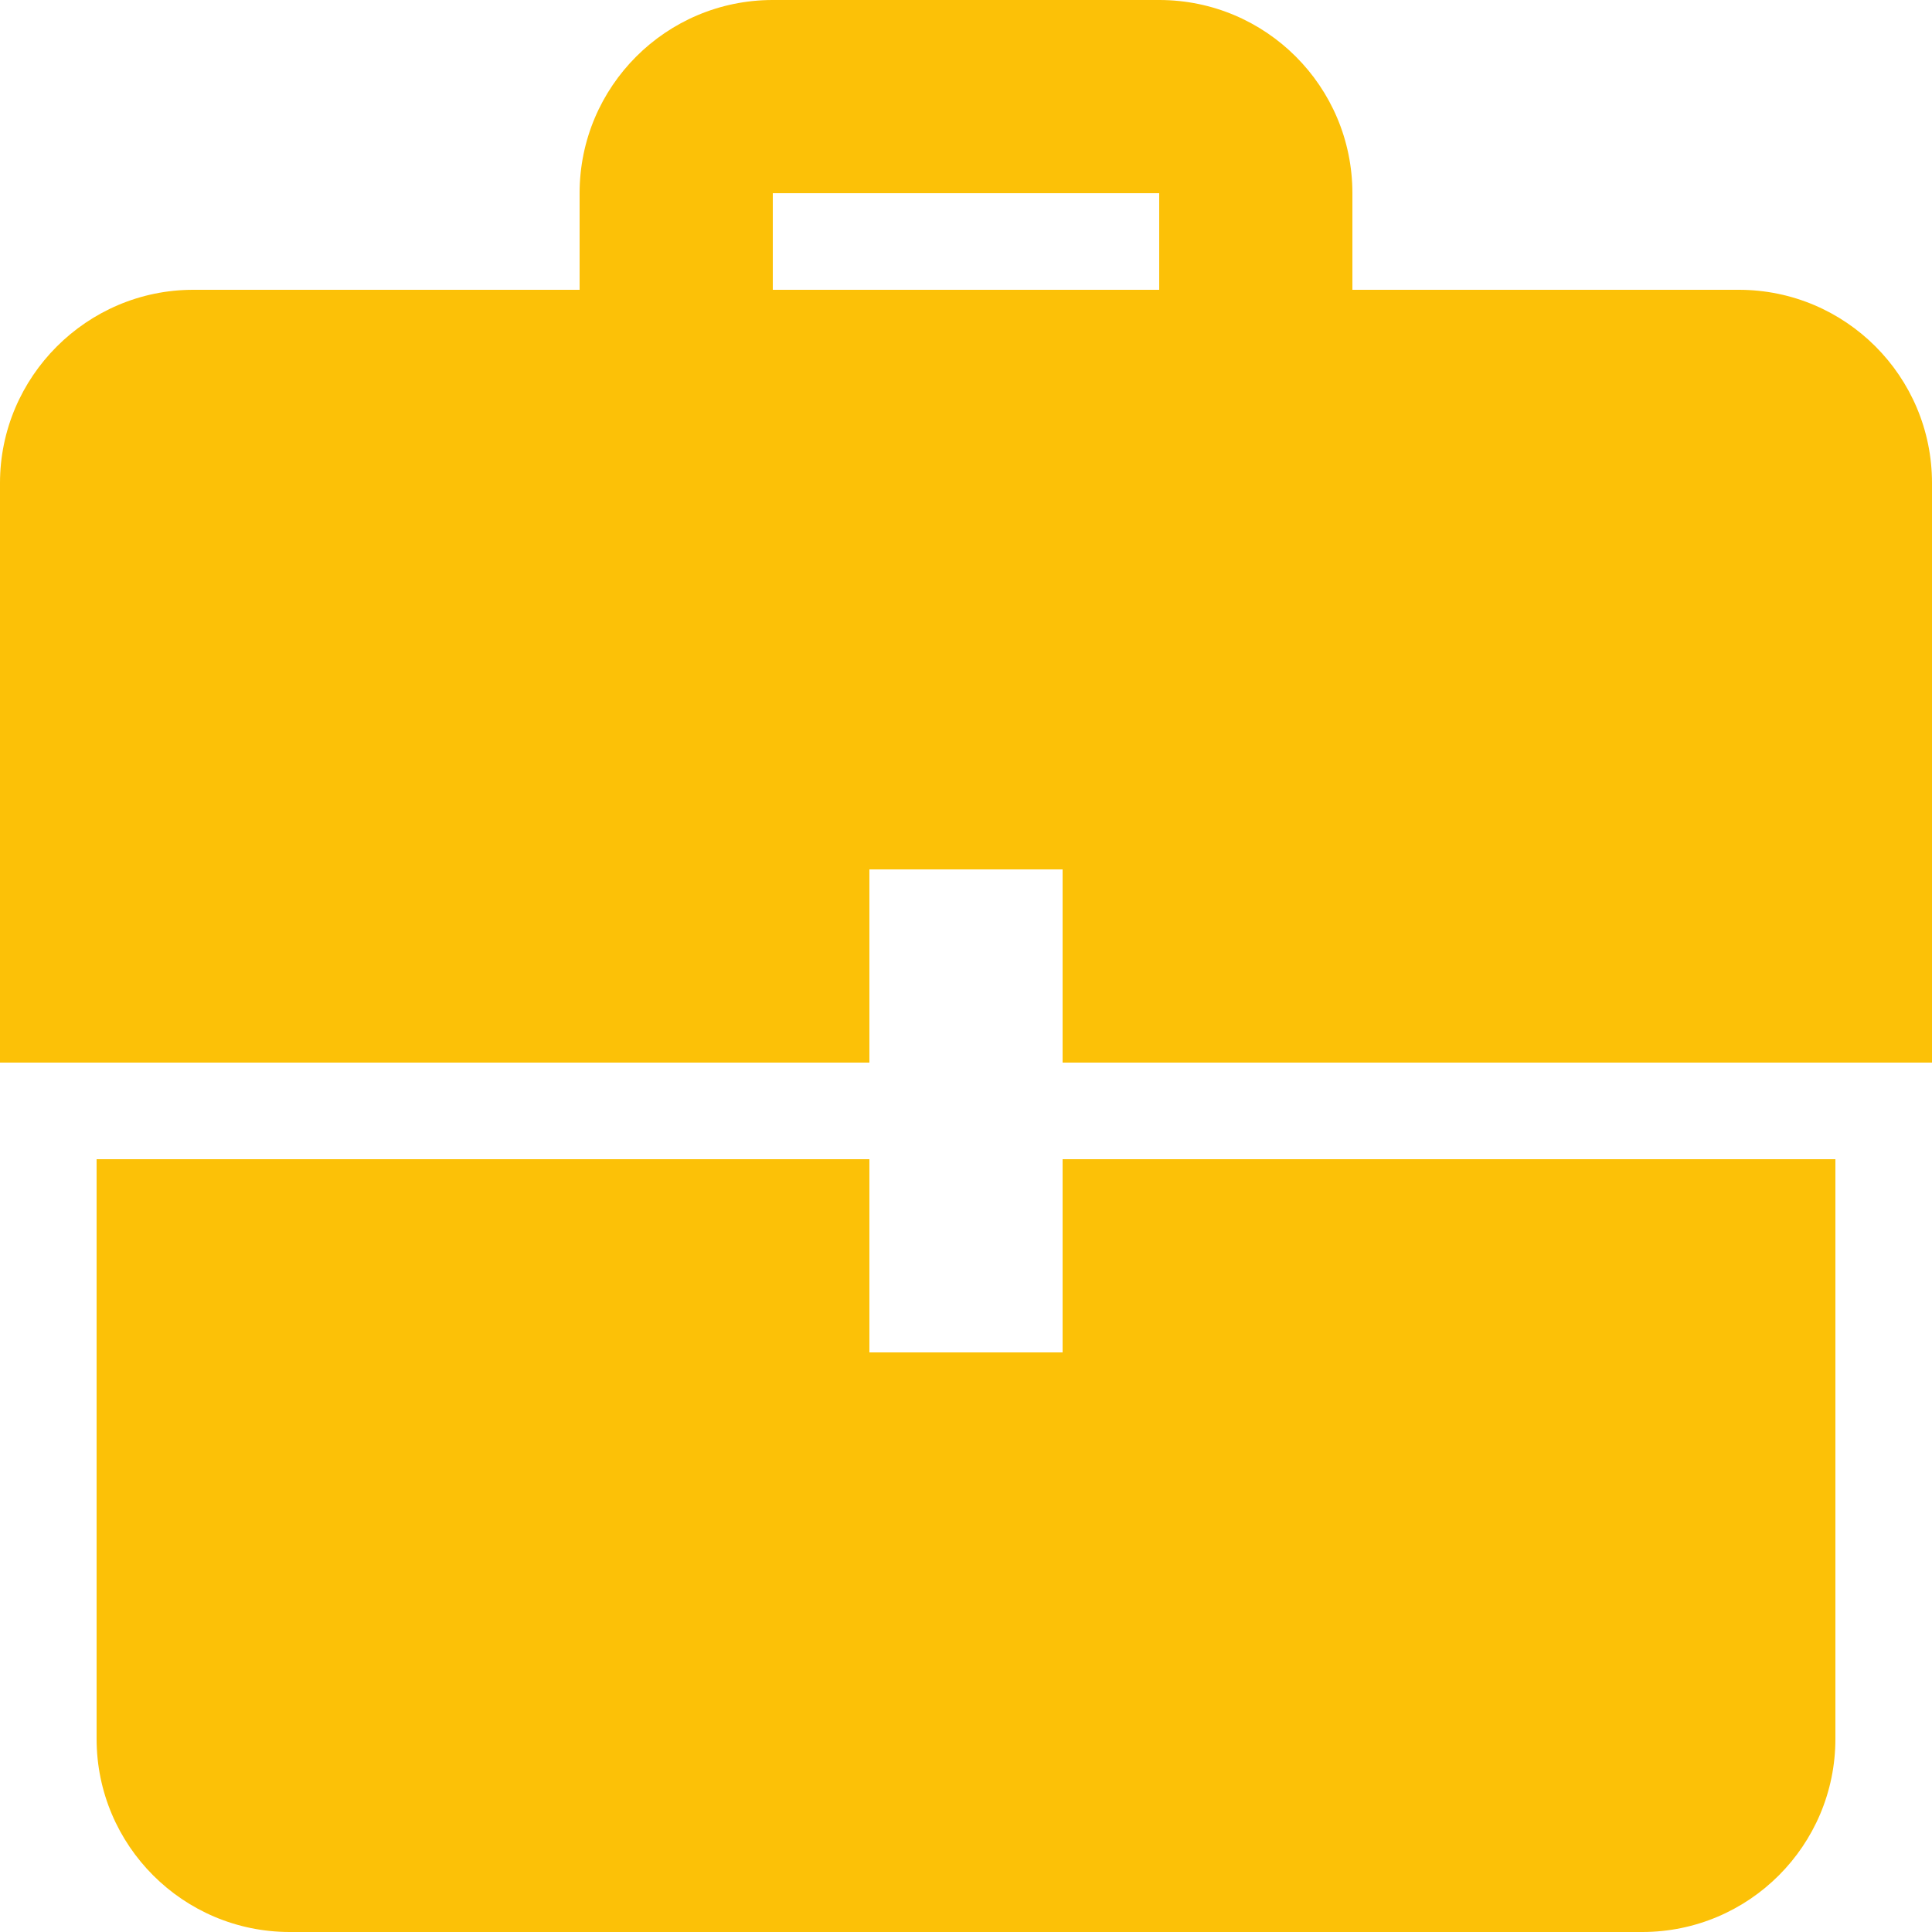
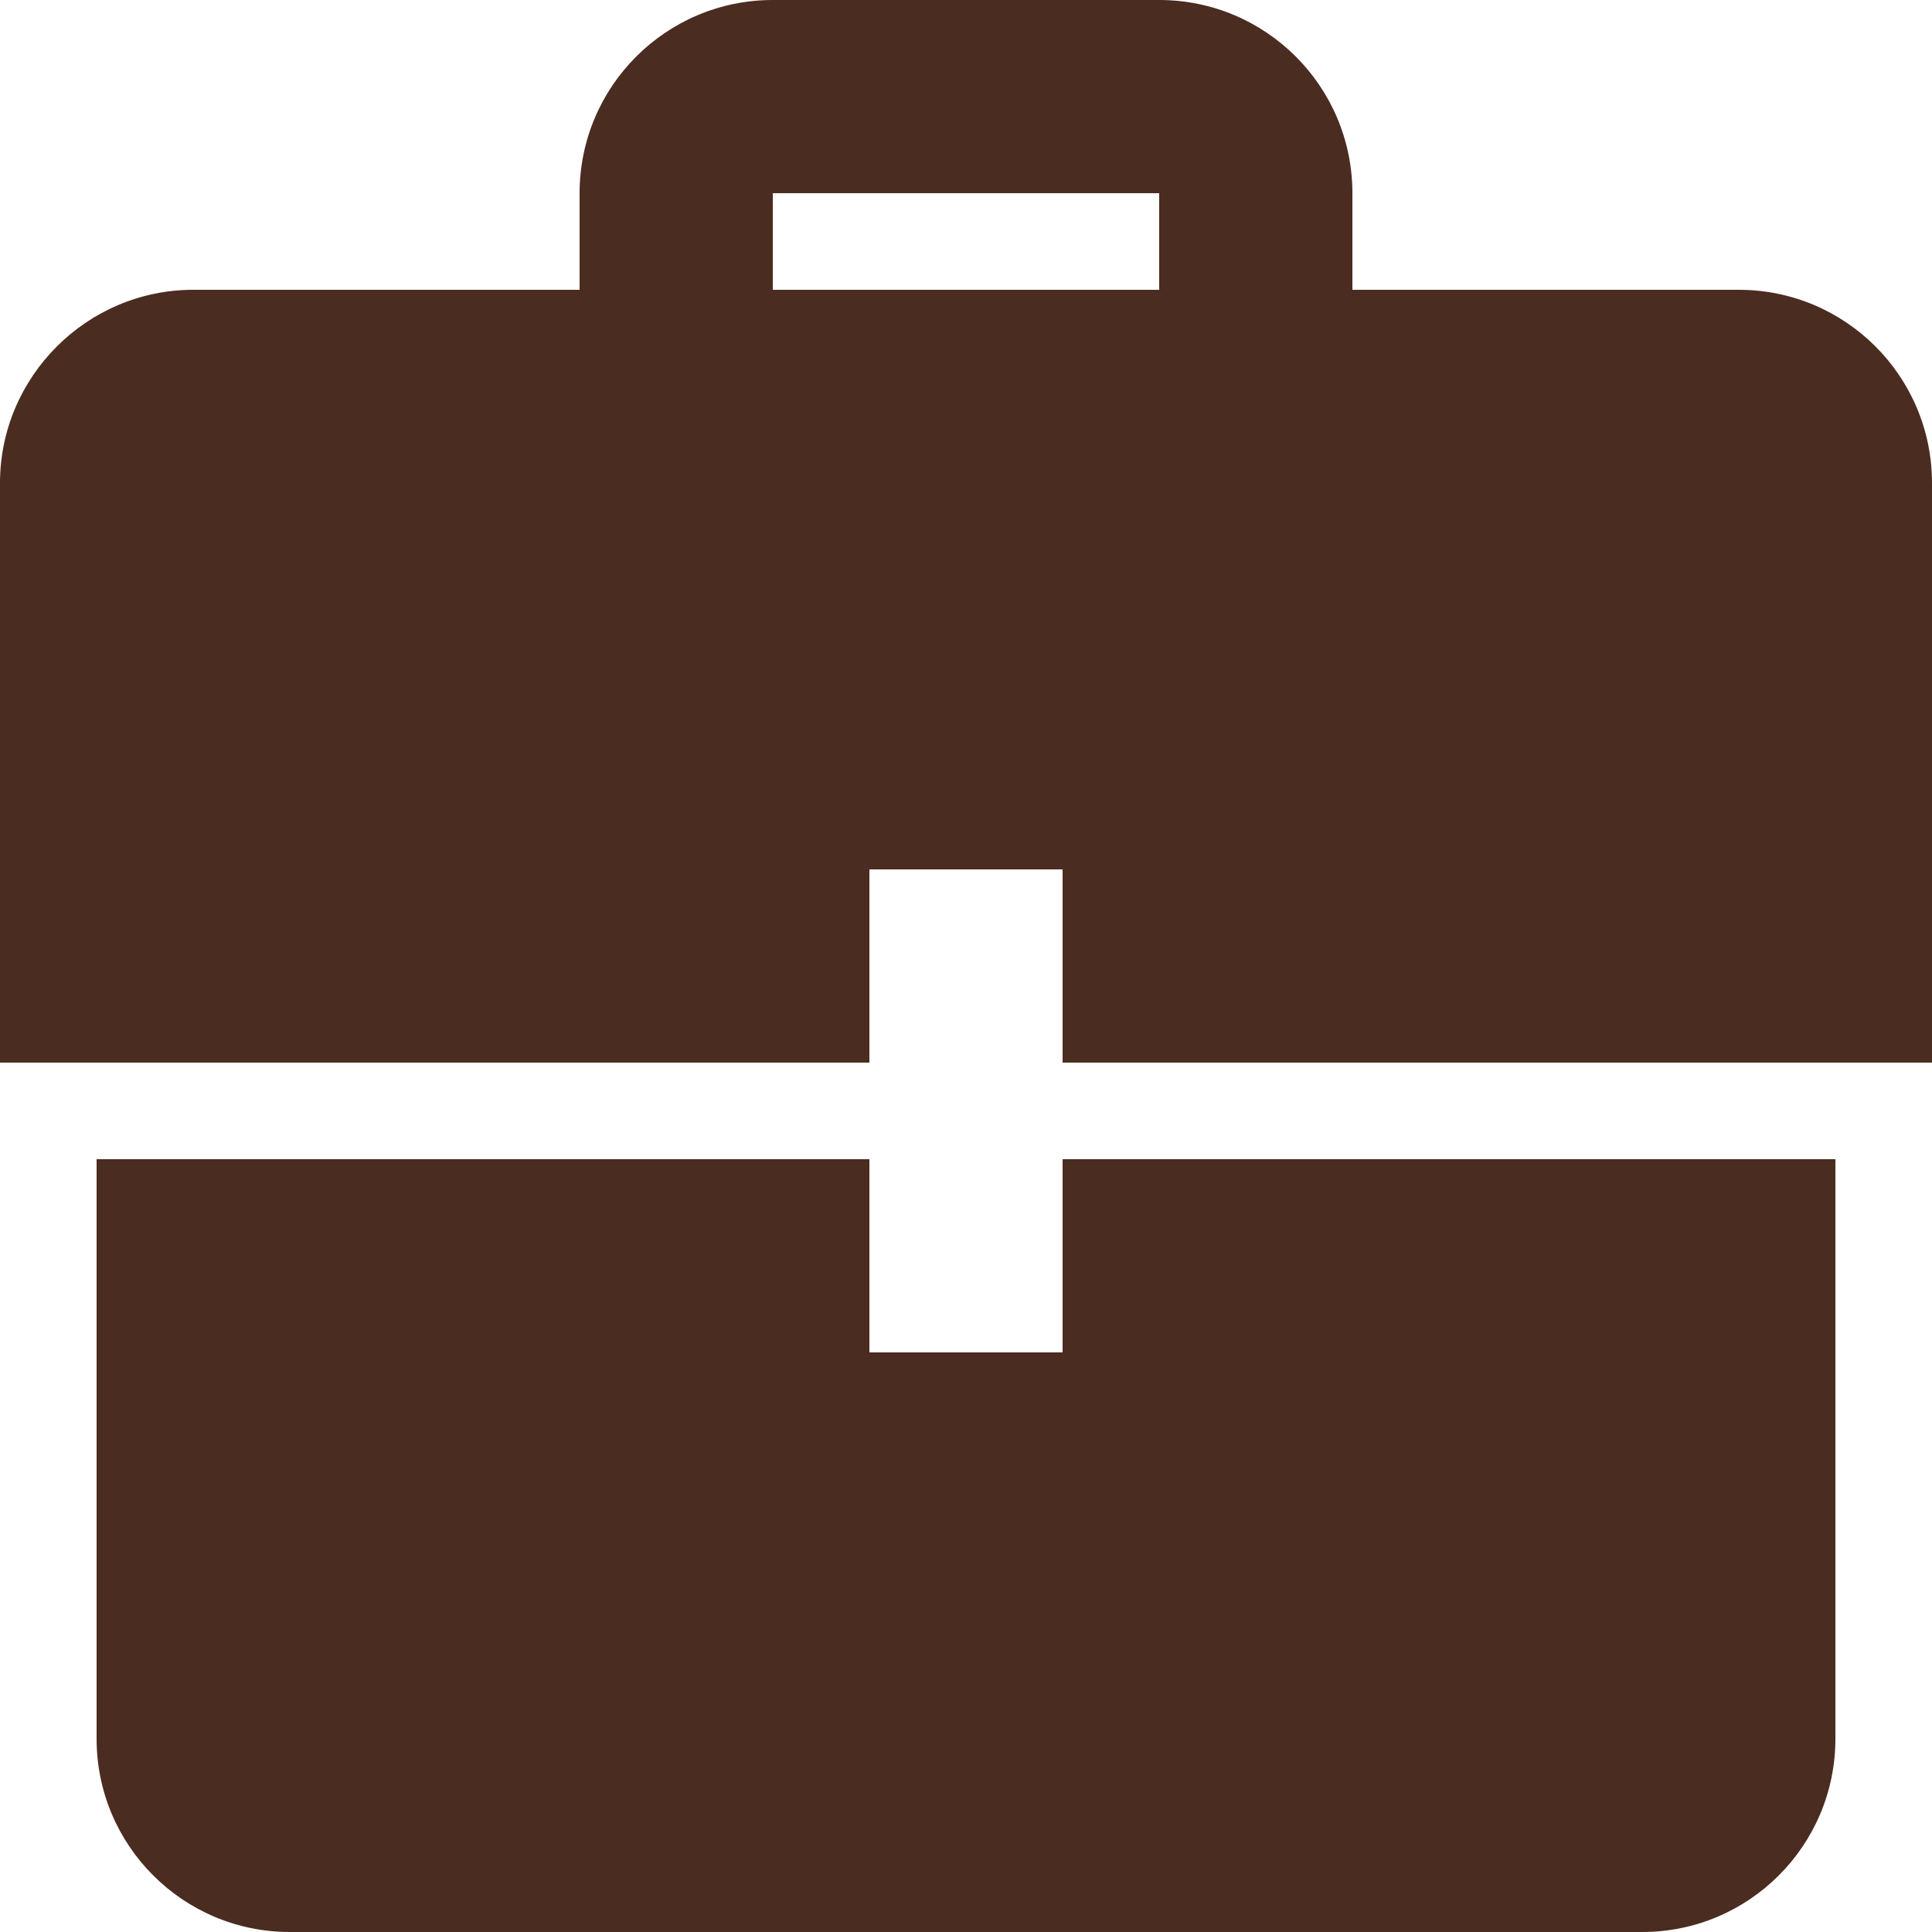
- <svg xmlns="http://www.w3.org/2000/svg" style="fill: rgba(252, 193, 7, 1);" viewBox="0 0 20 20">
+ <svg xmlns="http://www.w3.org/2000/svg" style="fill: rgba(75, 44, 32, 1);" viewBox="0 0 20 20">
  <path d="M9 12H1v6a2 2 0 0 0 2 2h14a2 2 0 0 0 2-2v-6h-8v2H9v-2zm0-1H0V5c0-1.1.9-2 2-2h4V2a2 2 0 0 1 2-2h4a2 2 0 0 1 2 2v1h4a2 2 0 0 1 2 2v6h-9V9H9v2zm3-8V2H8v1h4z" />
</svg>
